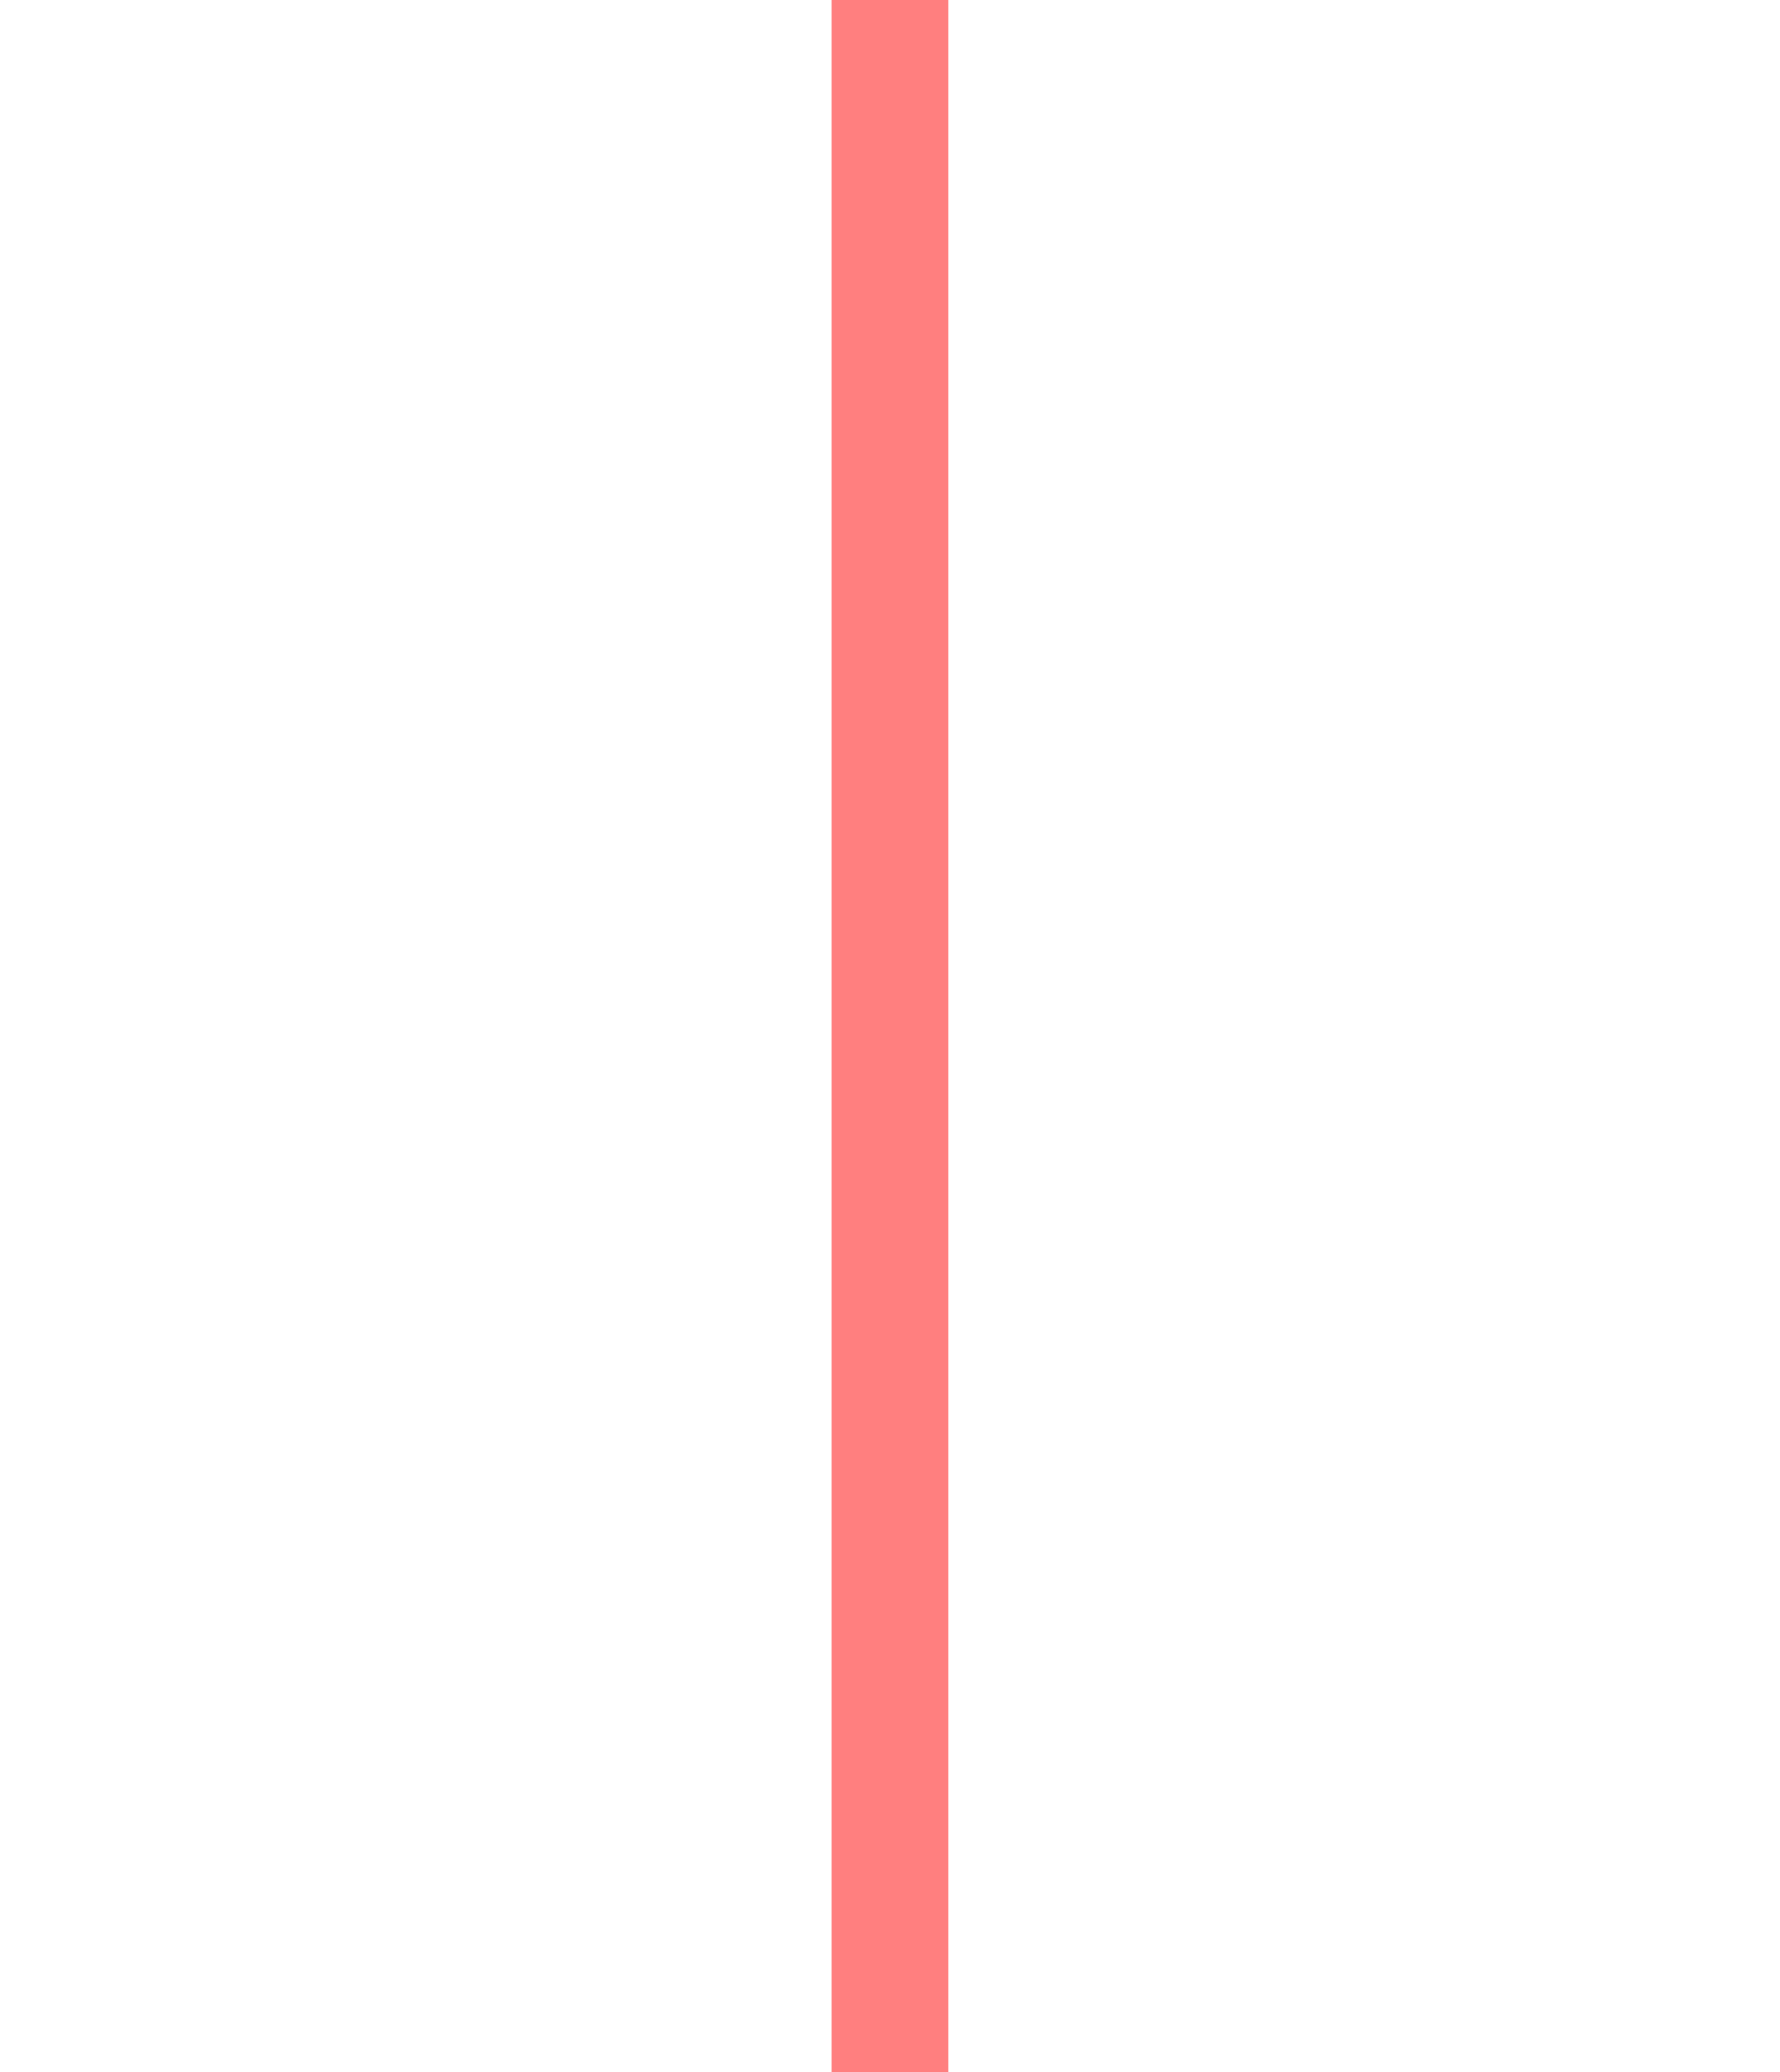
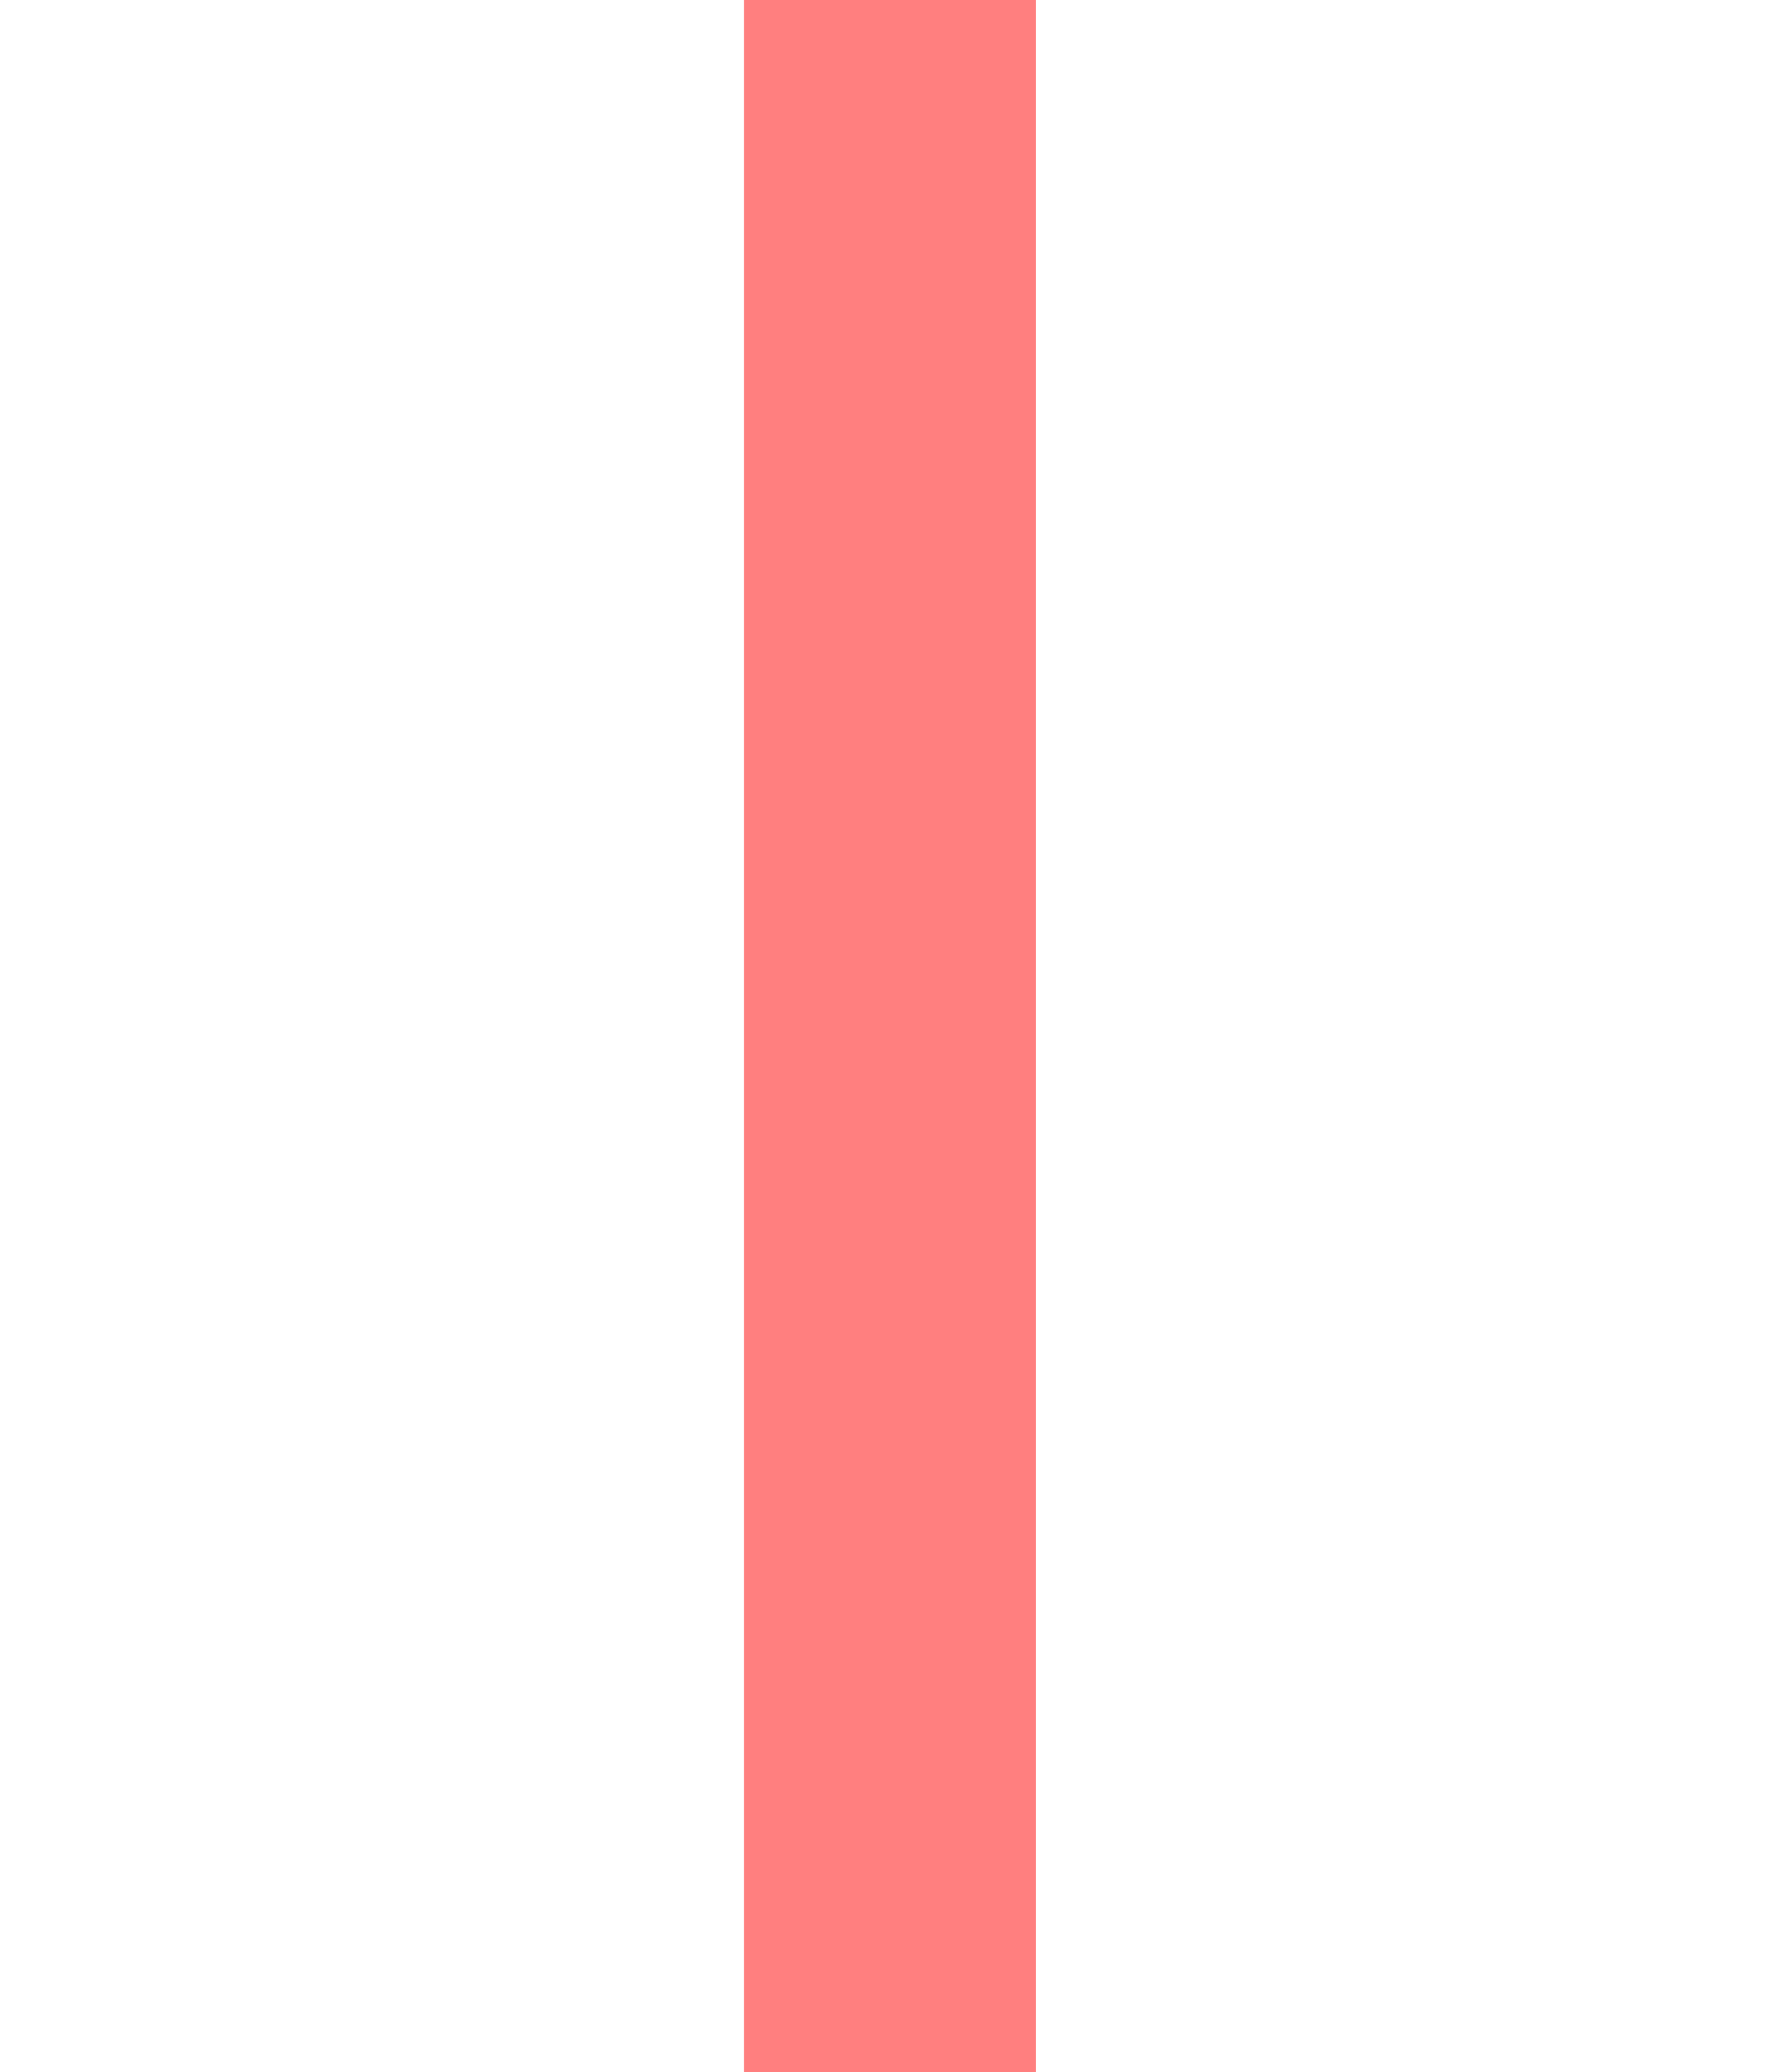
<svg xmlns="http://www.w3.org/2000/svg" width="61" height="71" viewBox="0 0 61 71" fill="none">
-   <line x1="30.5" y1="0" x2="30.5" y2="71" fill="none" stroke="#F00" stroke-opacity="0.5" stroke-width="4" stroke-linejoin="round" />
+   <line x1="30.5" y1="0" x2="30.5" y2="71" fill="none" stroke="#F00" stroke-opacity="0.5" stroke-width="10" stroke-linejoin="round" />
</svg>
